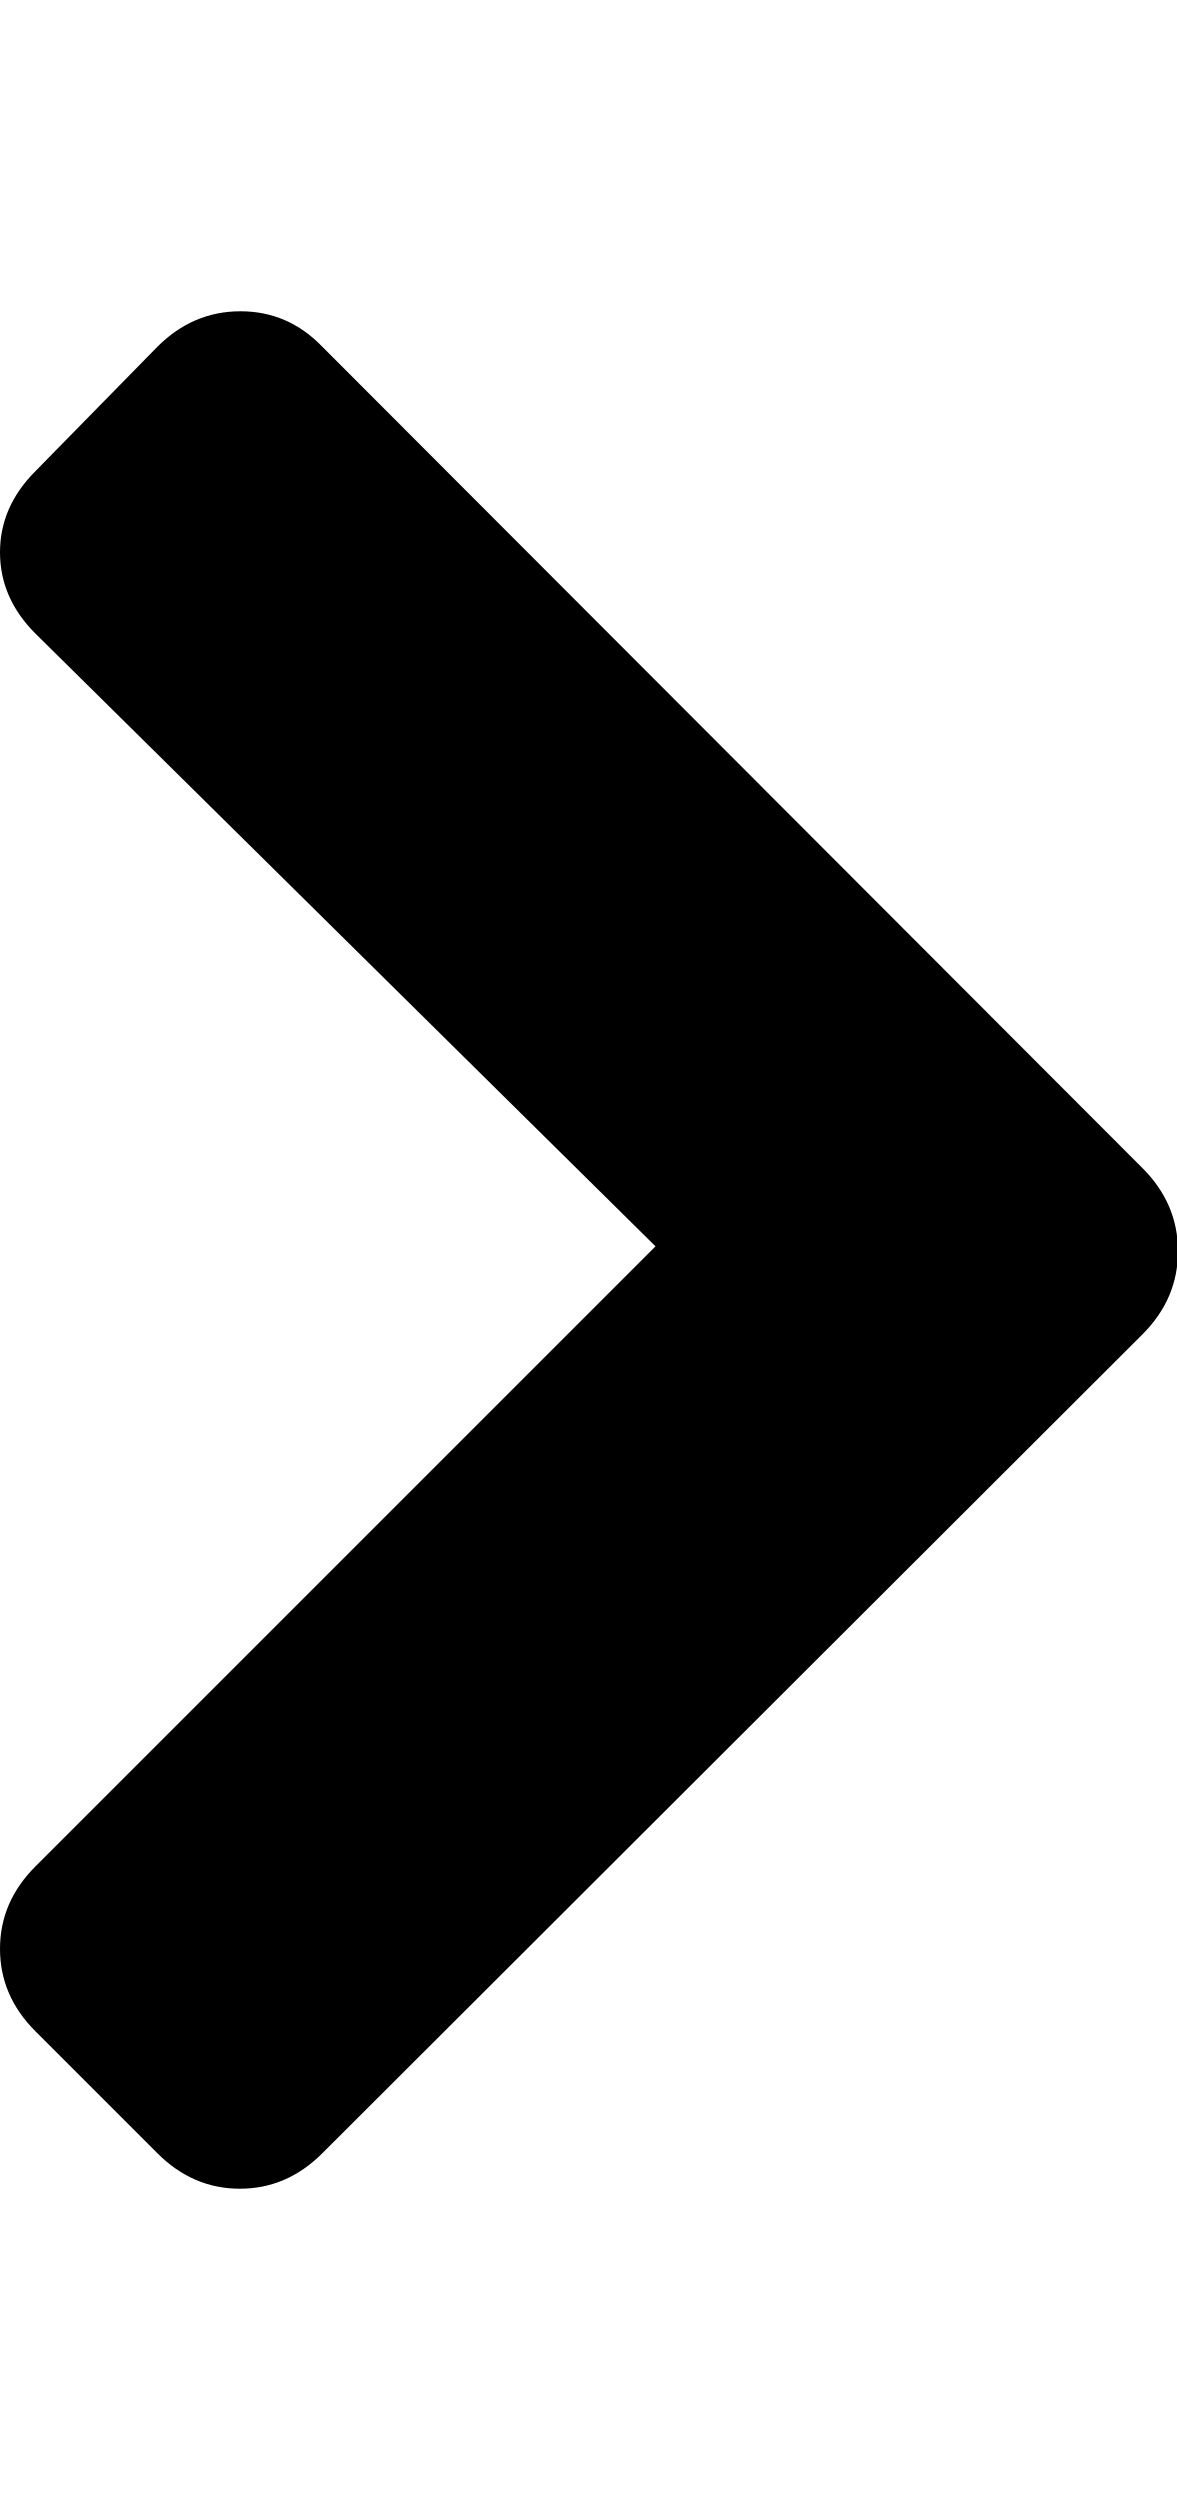
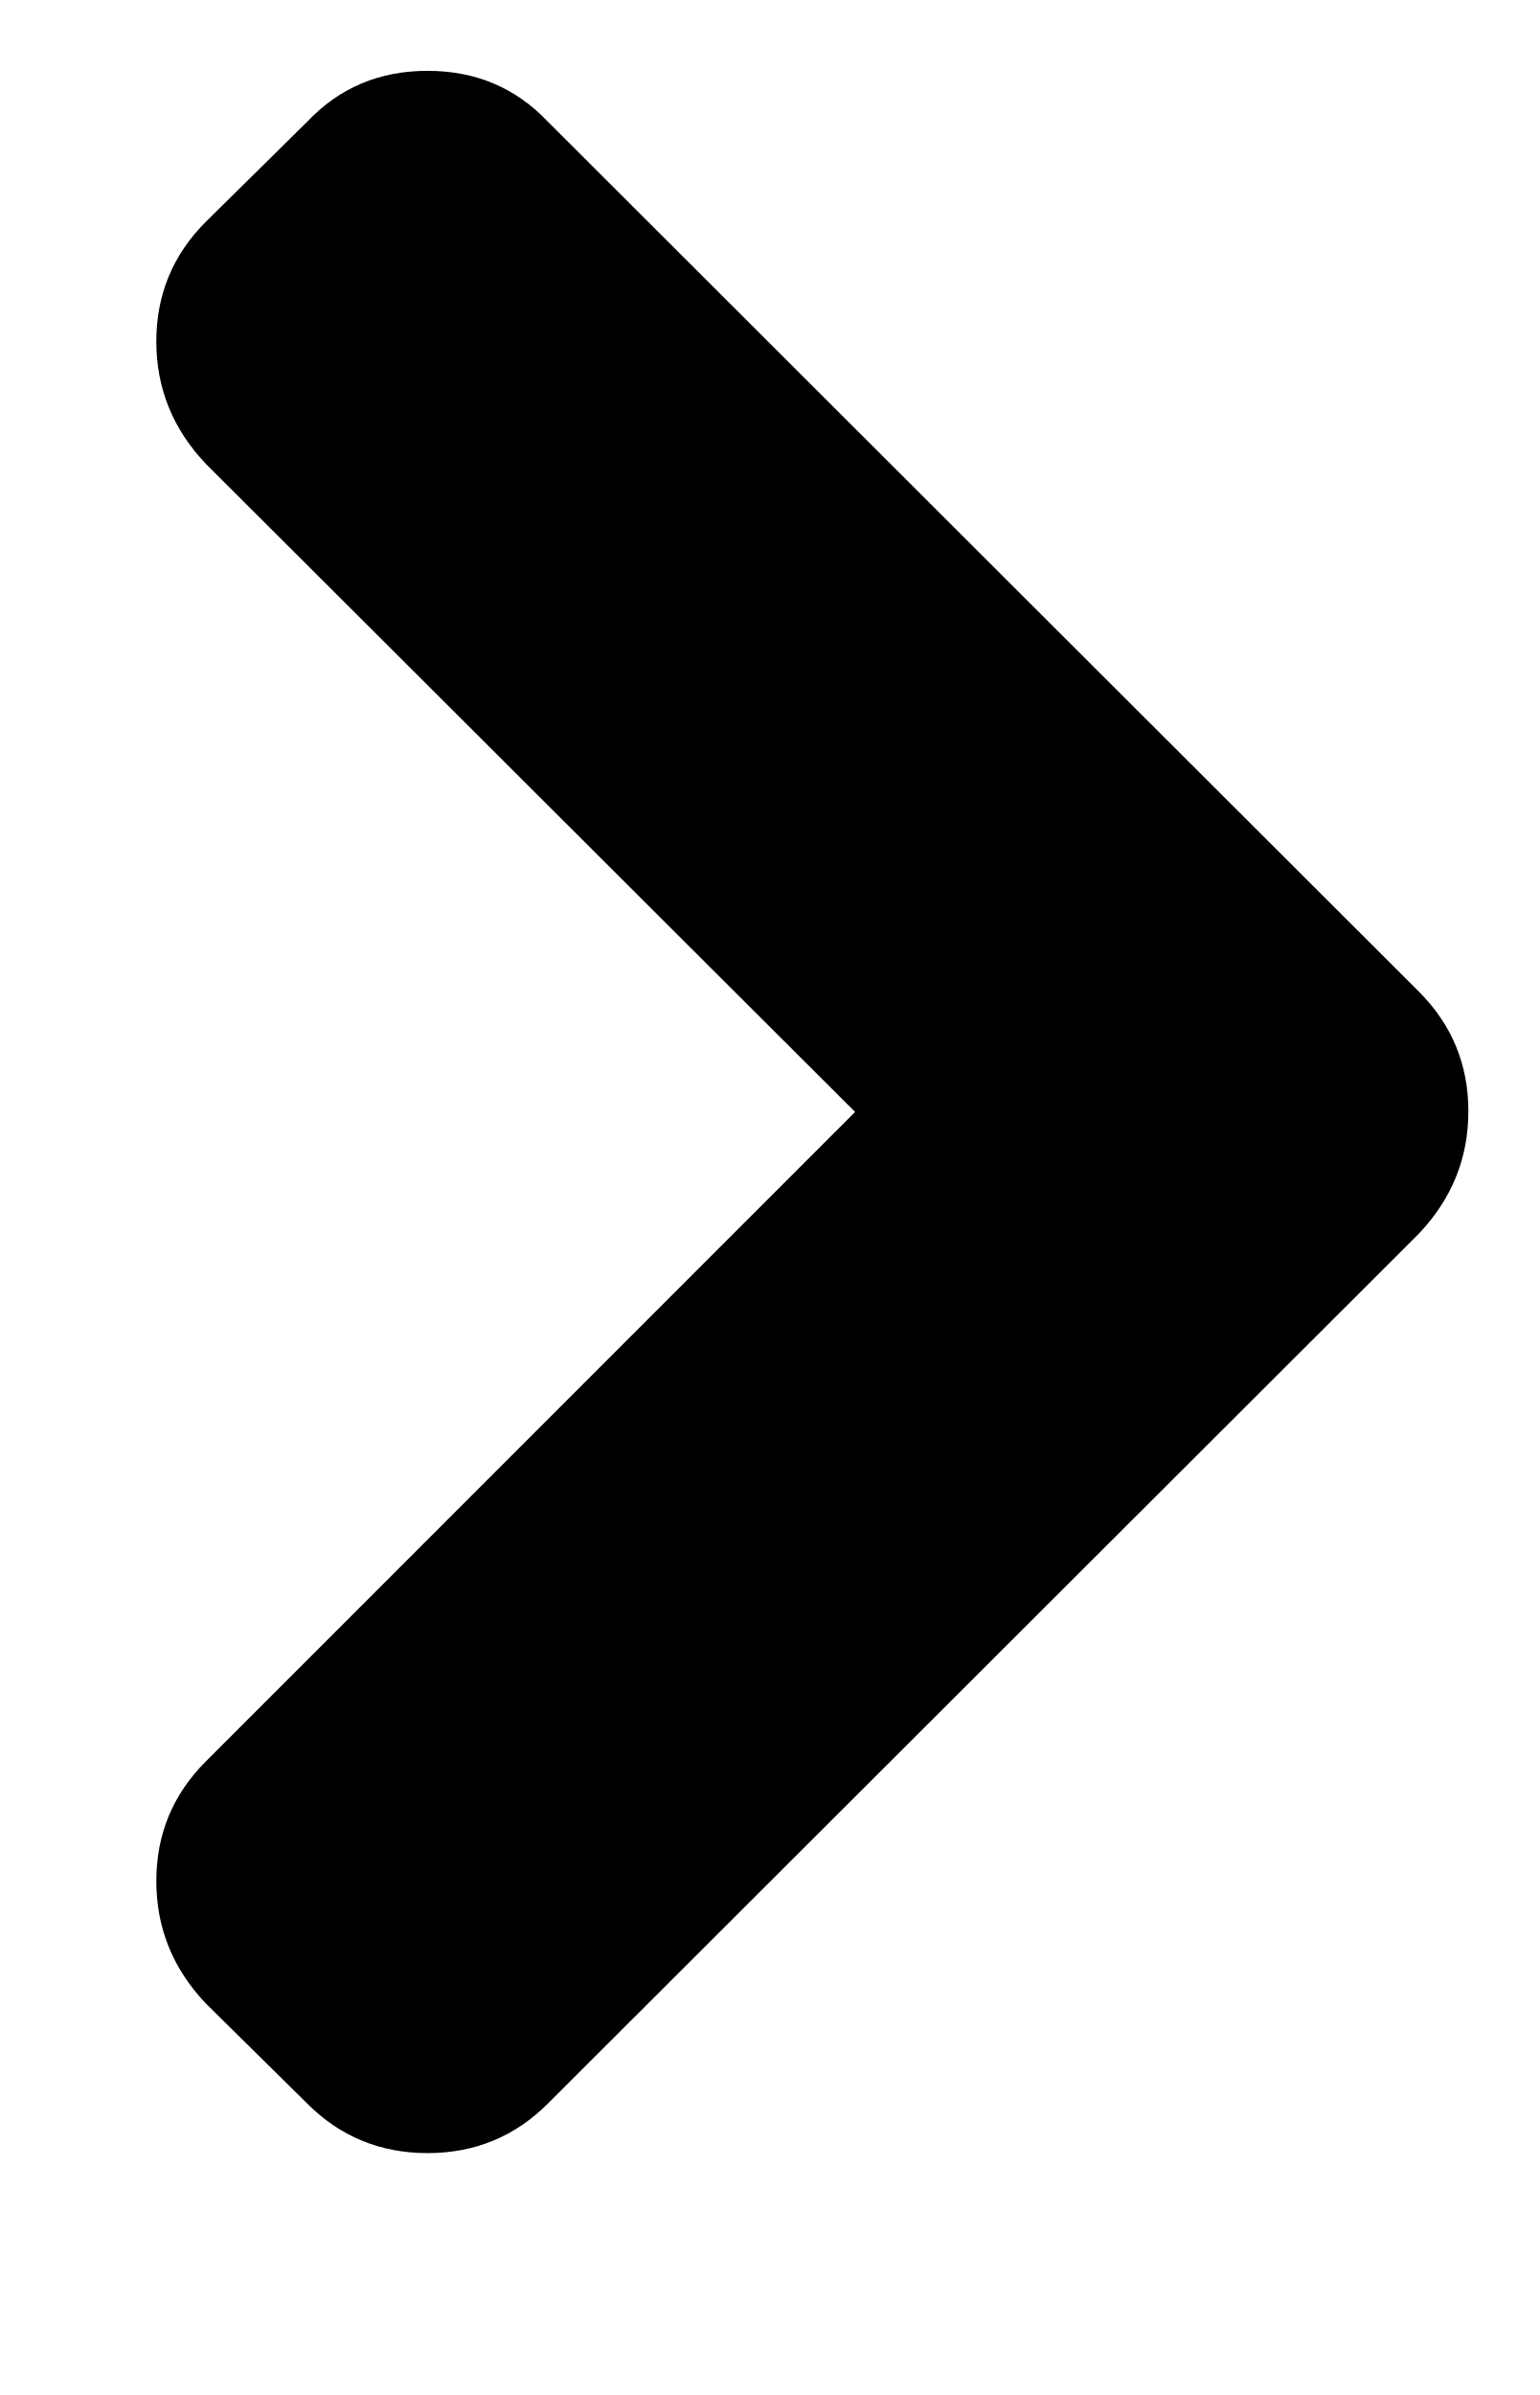
- <svg xmlns="http://www.w3.org/2000/svg" height="1000px" width="470.703px">
+ <svg xmlns="http://www.w3.org/2000/svg" height="1000px" width="642.857px">
  <g>
-     <path d="M0 779.541c0 -12.533 4.72 -23.519 14.16 -32.959c0 0 248.047 -248.047 248.047 -248.047c0 0 -248.047 -245.117 -248.047 -245.117c-9.44 -9.44 -14.16 -20.264 -14.16 -32.471c0 -12.207 4.72 -23.03 14.16 -32.47c0 0 48.828 -49.805 48.828 -49.805c9.44 -9.44 20.508 -14.16 33.203 -14.16c12.696 0 23.601 4.72 32.715 14.16c0 0 328.125 328.613 328.125 328.613c9.44 9.44 14.16 20.508 14.16 33.203c0 12.696 -4.72 23.763 -14.16 33.203c0 0 -328.125 327.637 -328.125 327.637c-9.44 9.44 -20.426 14.16 -32.959 14.16c-12.532 0 -23.519 -4.72 -32.959 -14.16c0 0 -48.828 -48.828 -48.828 -48.828c-9.44 -9.44 -14.16 -20.426 -14.16 -32.959c0 0 0 0 0 0" />
+     <path d="M592.634 414.062c13.765 13.765 20.647 30.413 20.647 49.944c0 19.531 -6.882 36.552 -20.647 51.06c0 0 -363.839 363.282 -363.839 363.282c-13.765 13.765 -30.506 20.647 -50.223 20.647c-19.718 0 -36.459 -6.882 -50.224 -20.647c0 0 -42.41 -41.853 -42.41 -41.853c-13.765 -14.509 -20.648 -31.529 -20.648 -51.06c0 -19.531 6.883 -36.18 20.648 -49.944c0 0 271.205 -271.206 271.205 -271.206c0 0 -271.205 -270.647 -271.205 -270.647c-13.765 -14.509 -20.648 -31.529 -20.648 -51.06c0 -19.532 6.883 -36.18 20.648 -49.945c0 0 42.41 -41.852 42.41 -41.852c13.393 -14.137 30.134 -21.206 50.224 -21.206c20.089 0 36.83 7.069 50.223 21.206c0 0 363.839 363.281 363.839 363.281" />
  </g>
</svg>
